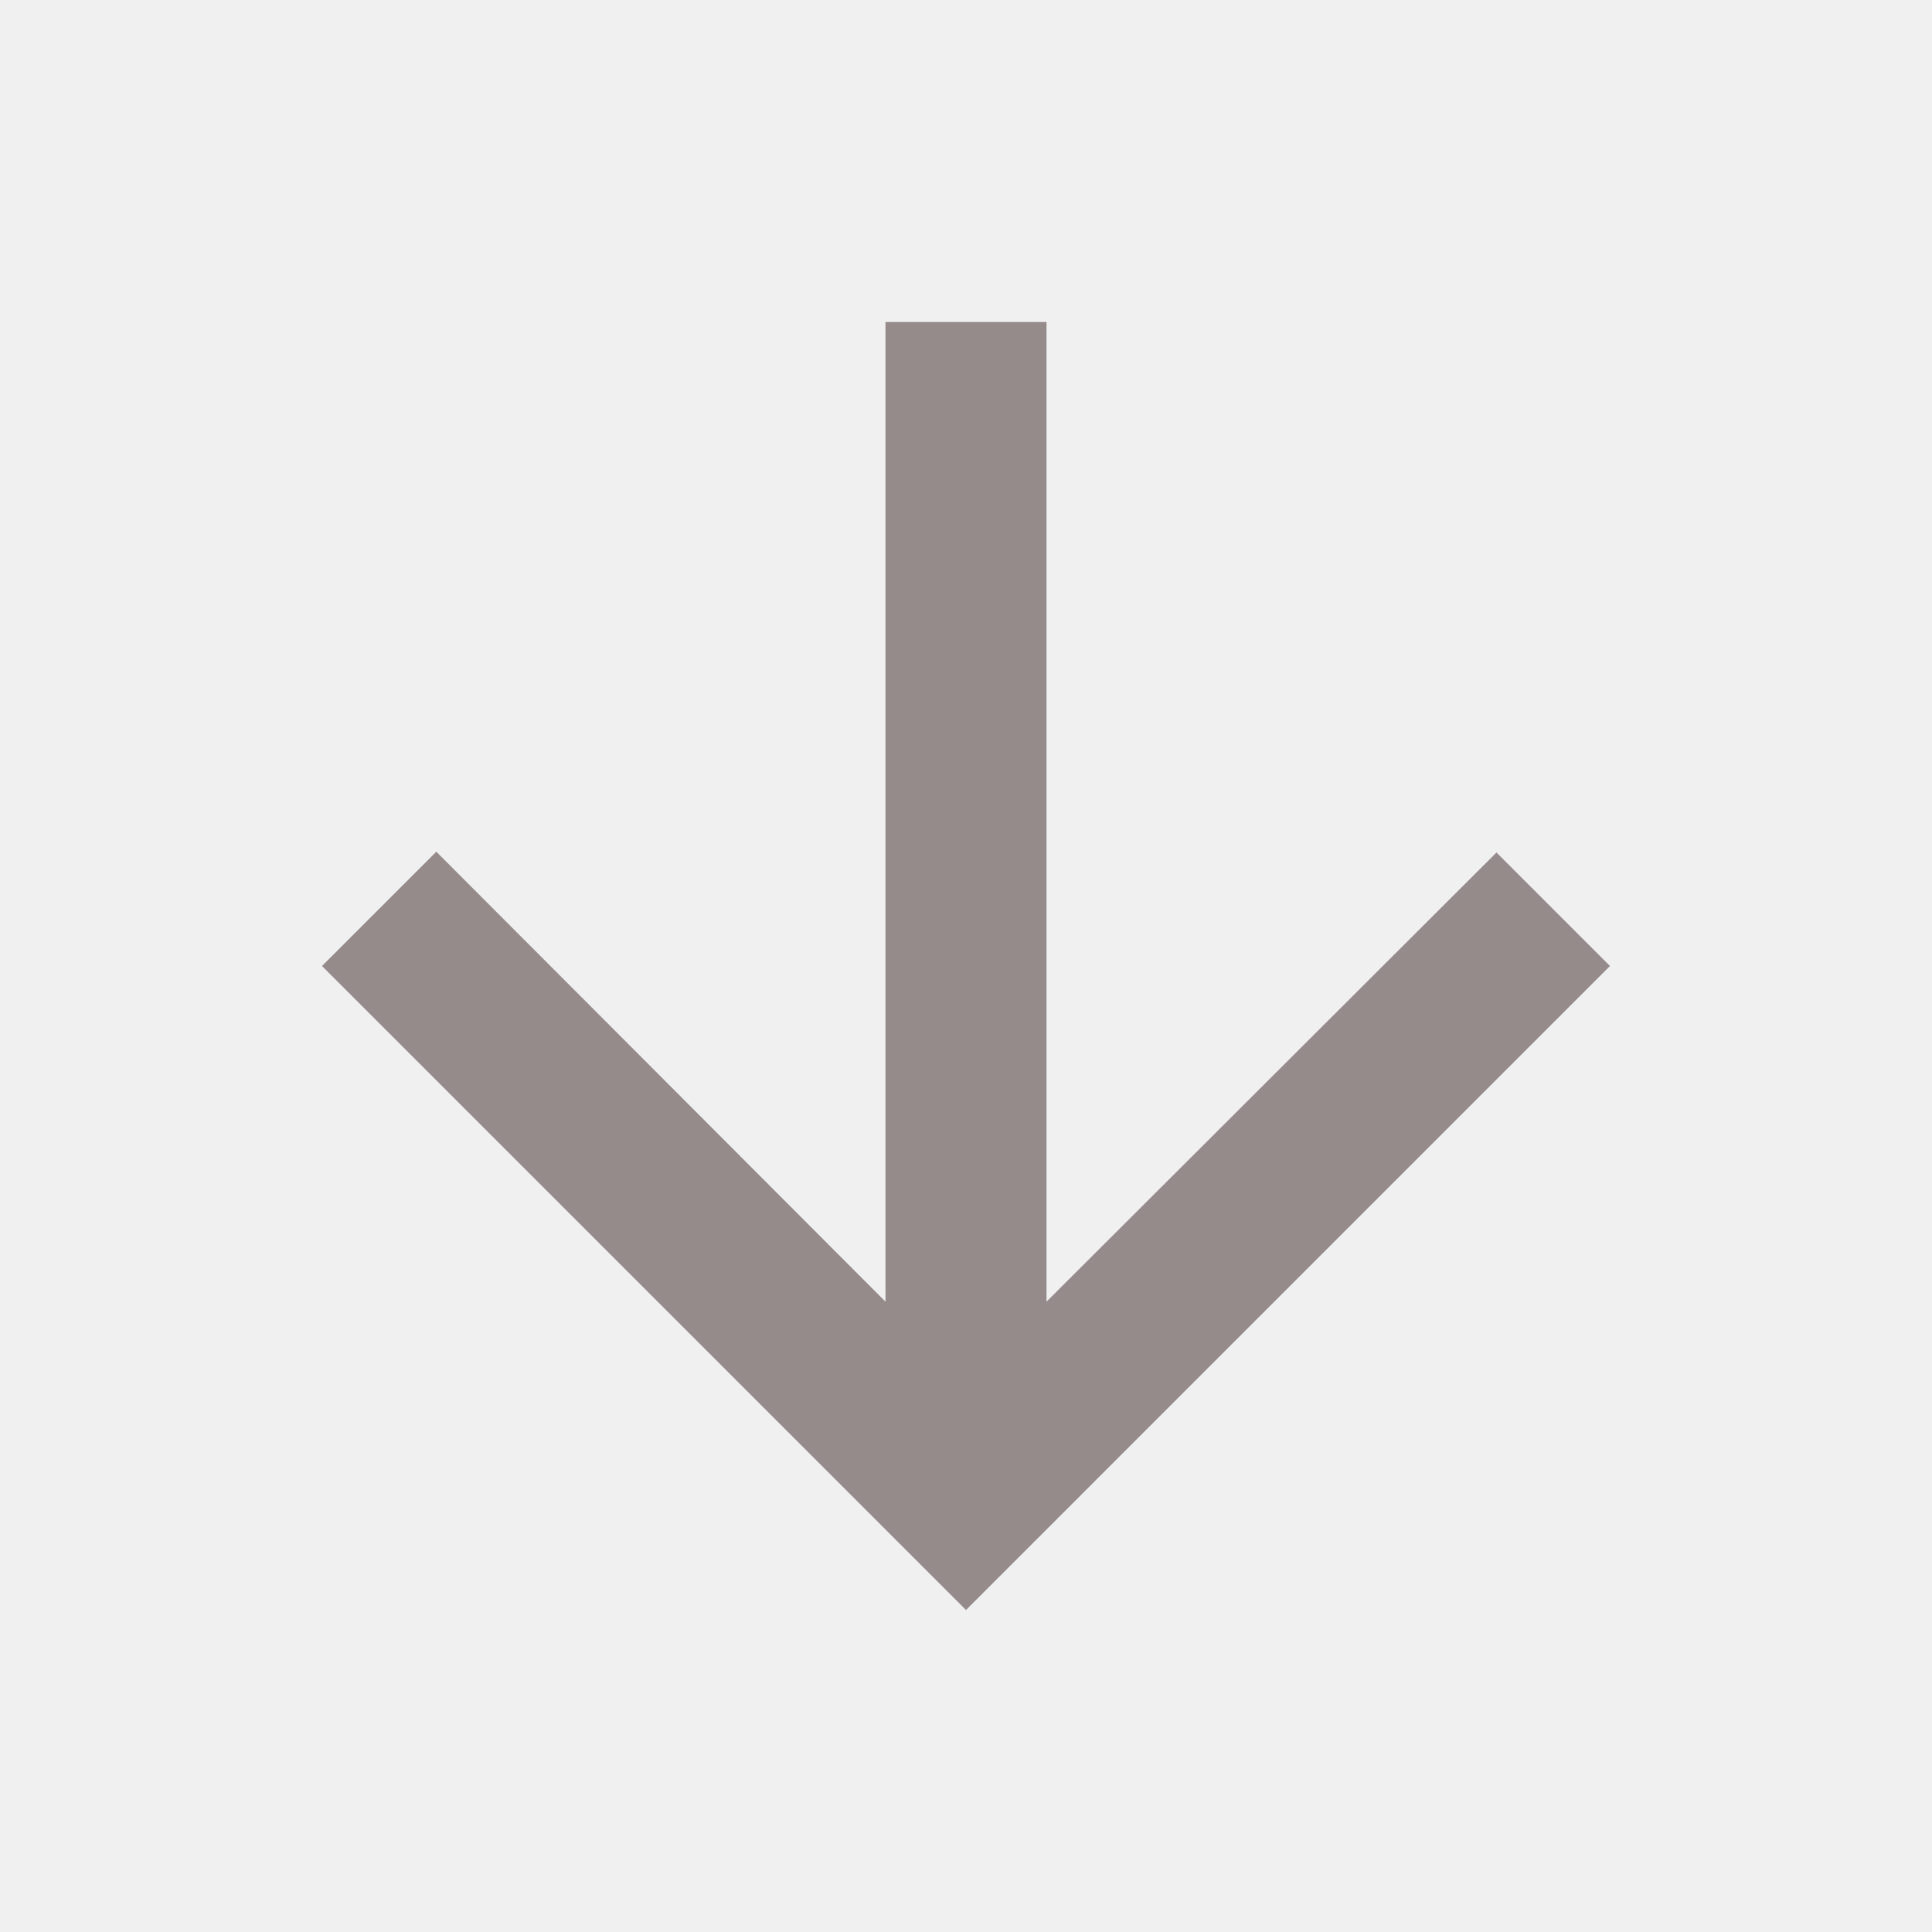
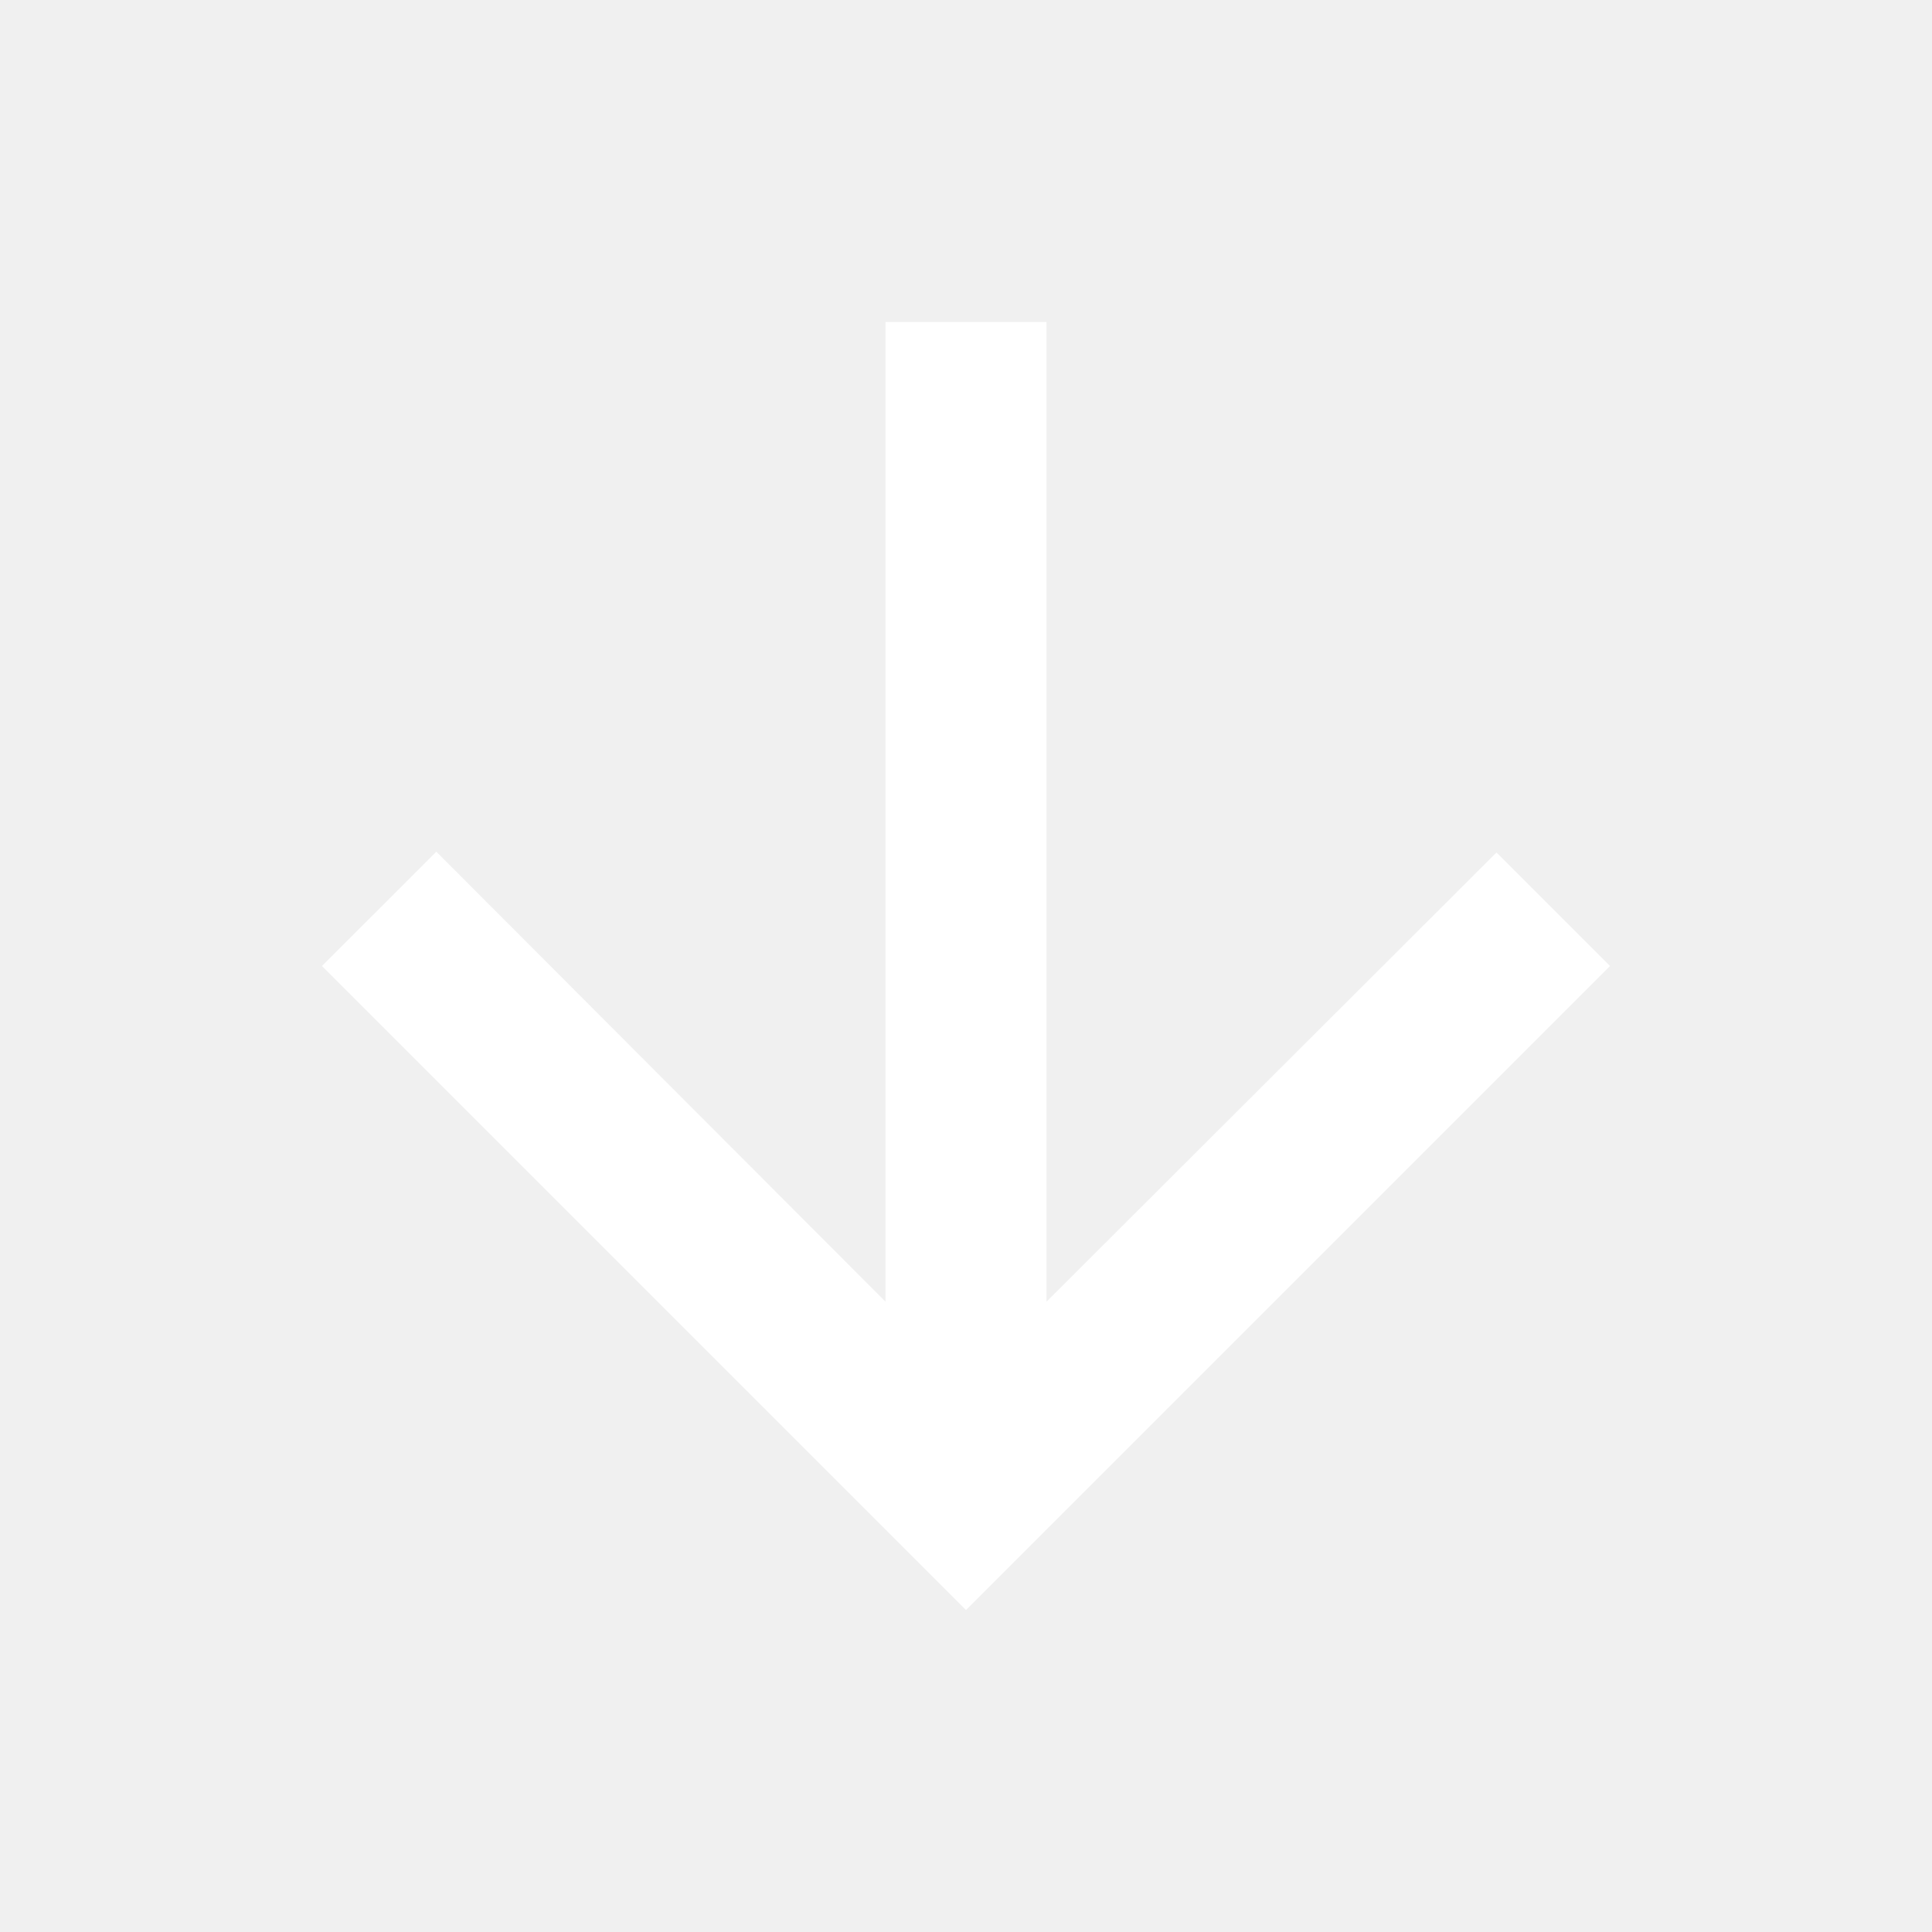
<svg xmlns="http://www.w3.org/2000/svg" width="104" height="104" viewBox="0 0 104 104" fill="none">
-   <path d="M86.666 52L80.556 45.89L56.333 70.07V17.333H47.667V70.07L23.487 45.847L17.333 52L52 86.667L86.666 52Z" fill="#968B8B" />
+   <path d="M86.666 52L80.556 45.89L56.333 70.07V17.333H47.667V70.07L23.487 45.847L17.333 52L52 86.667L86.666 52Z" fill="white" />
</svg>
